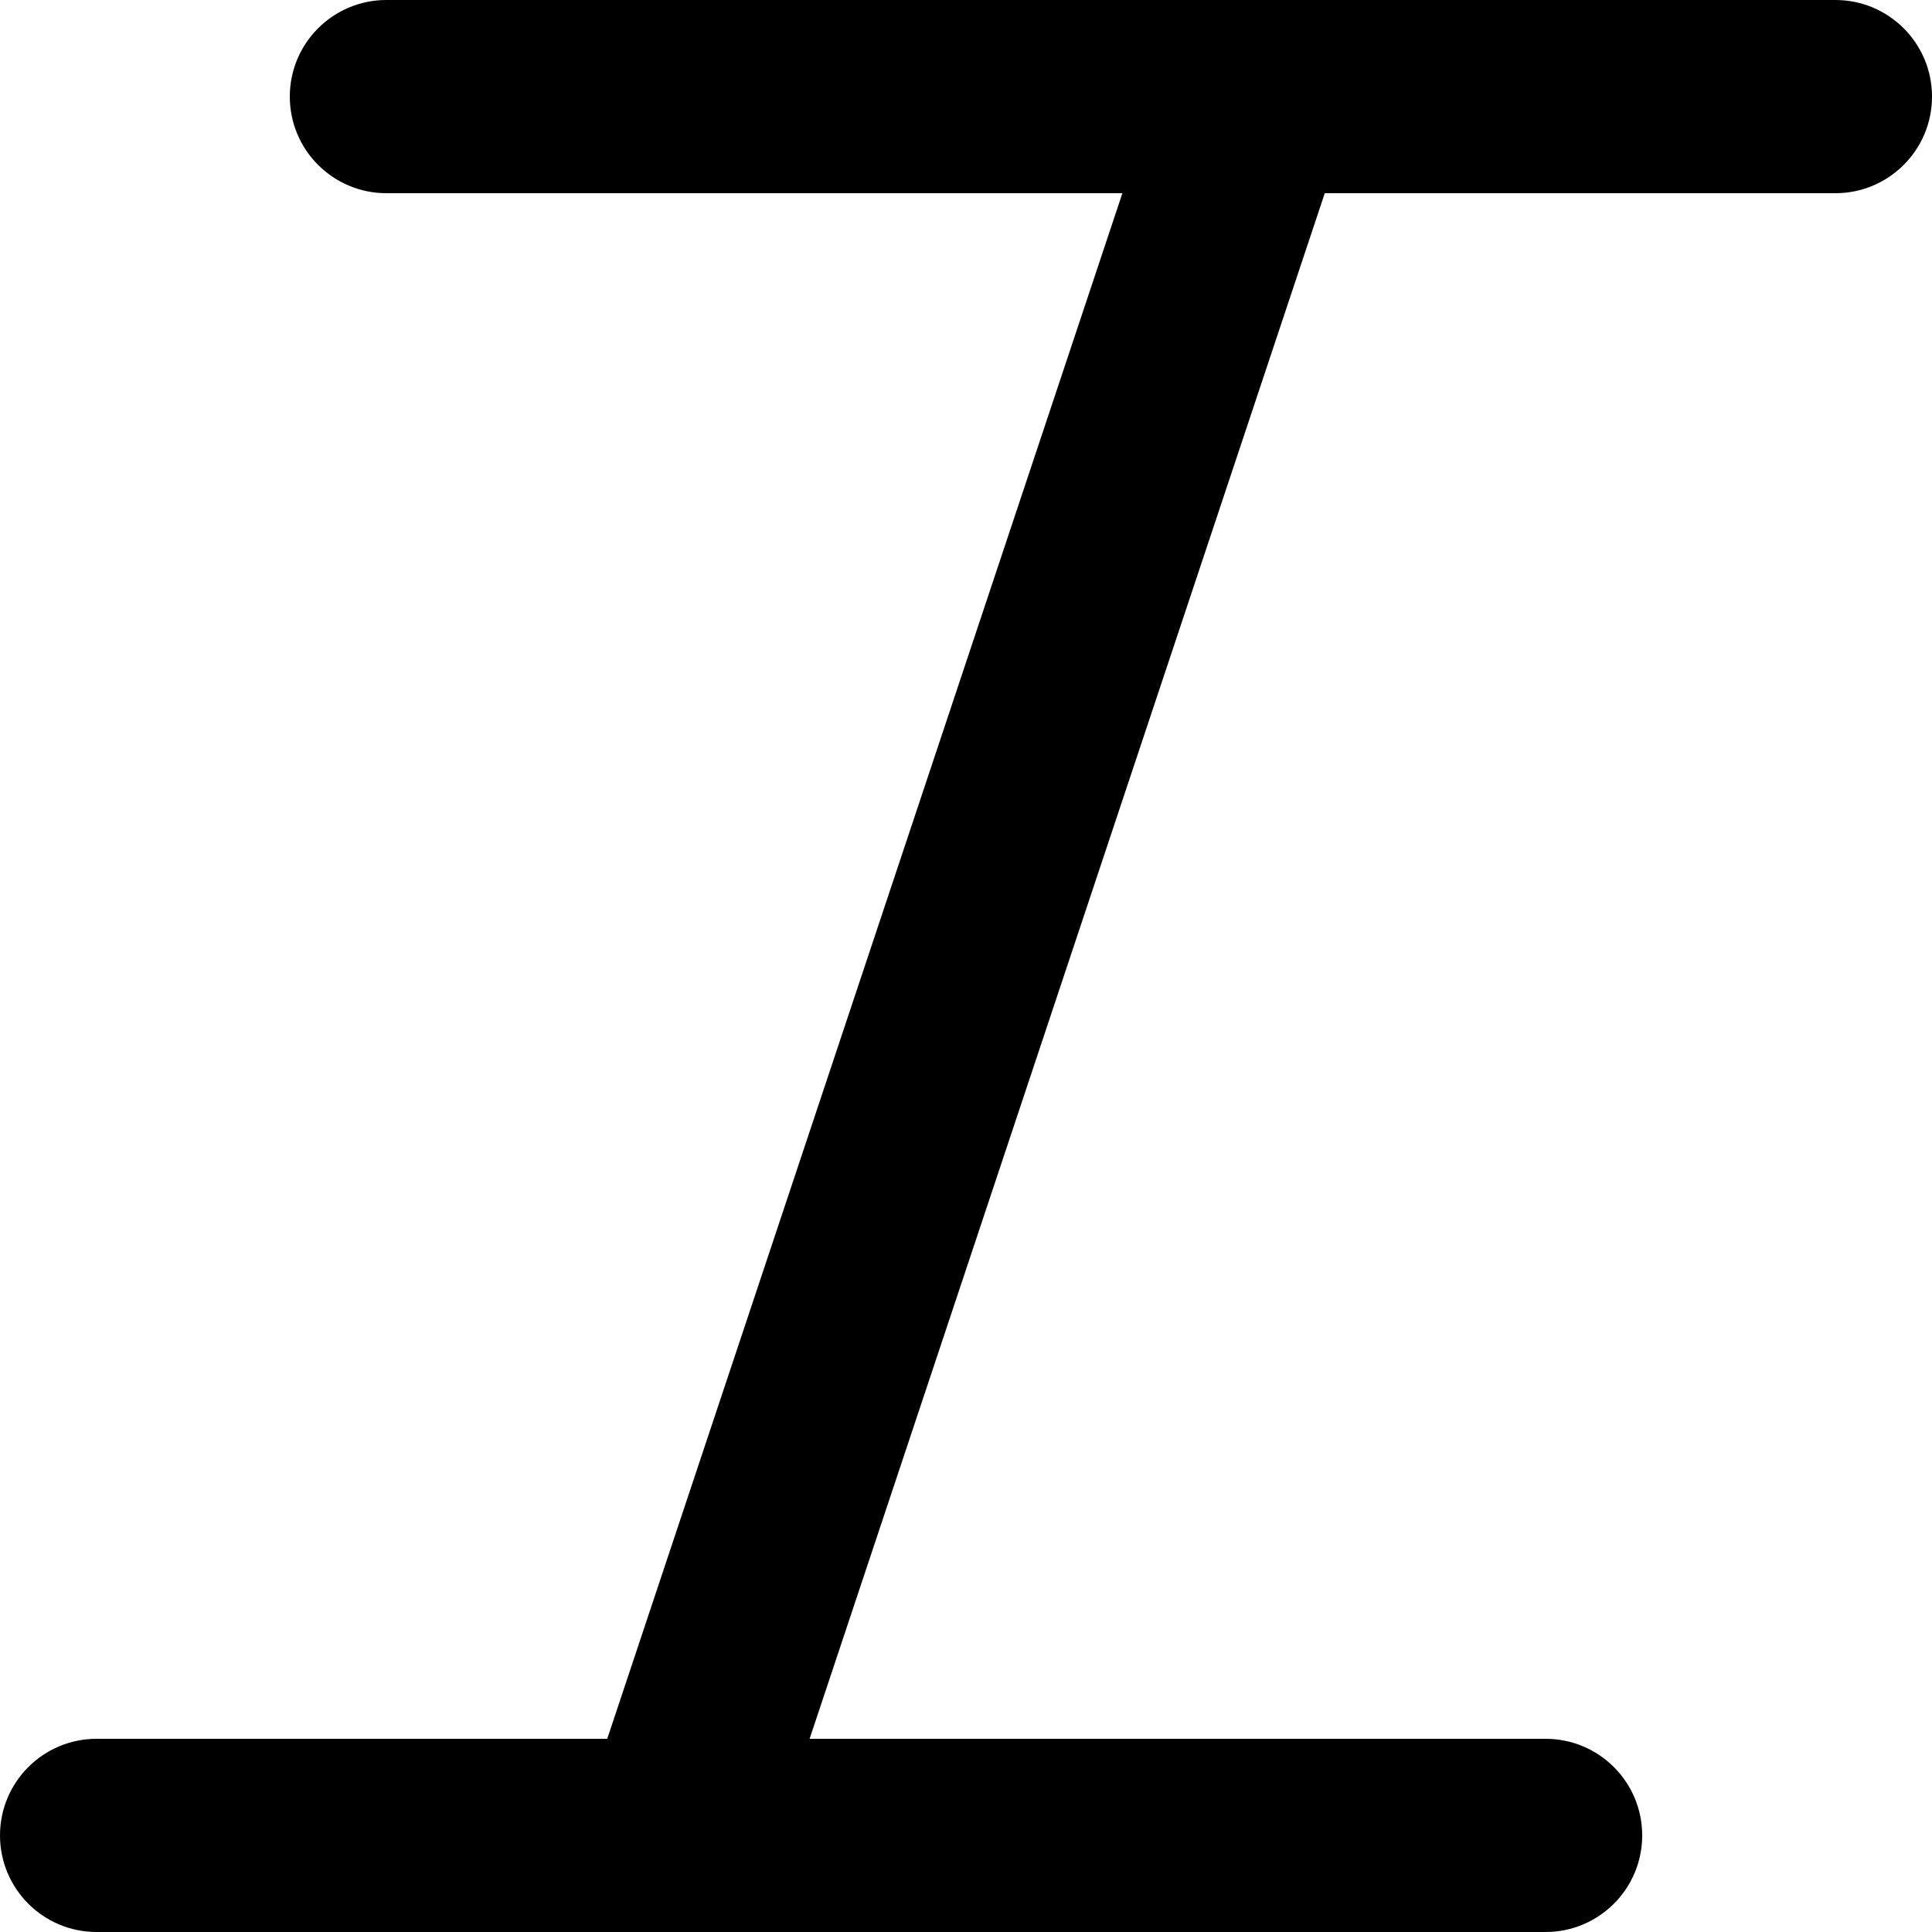
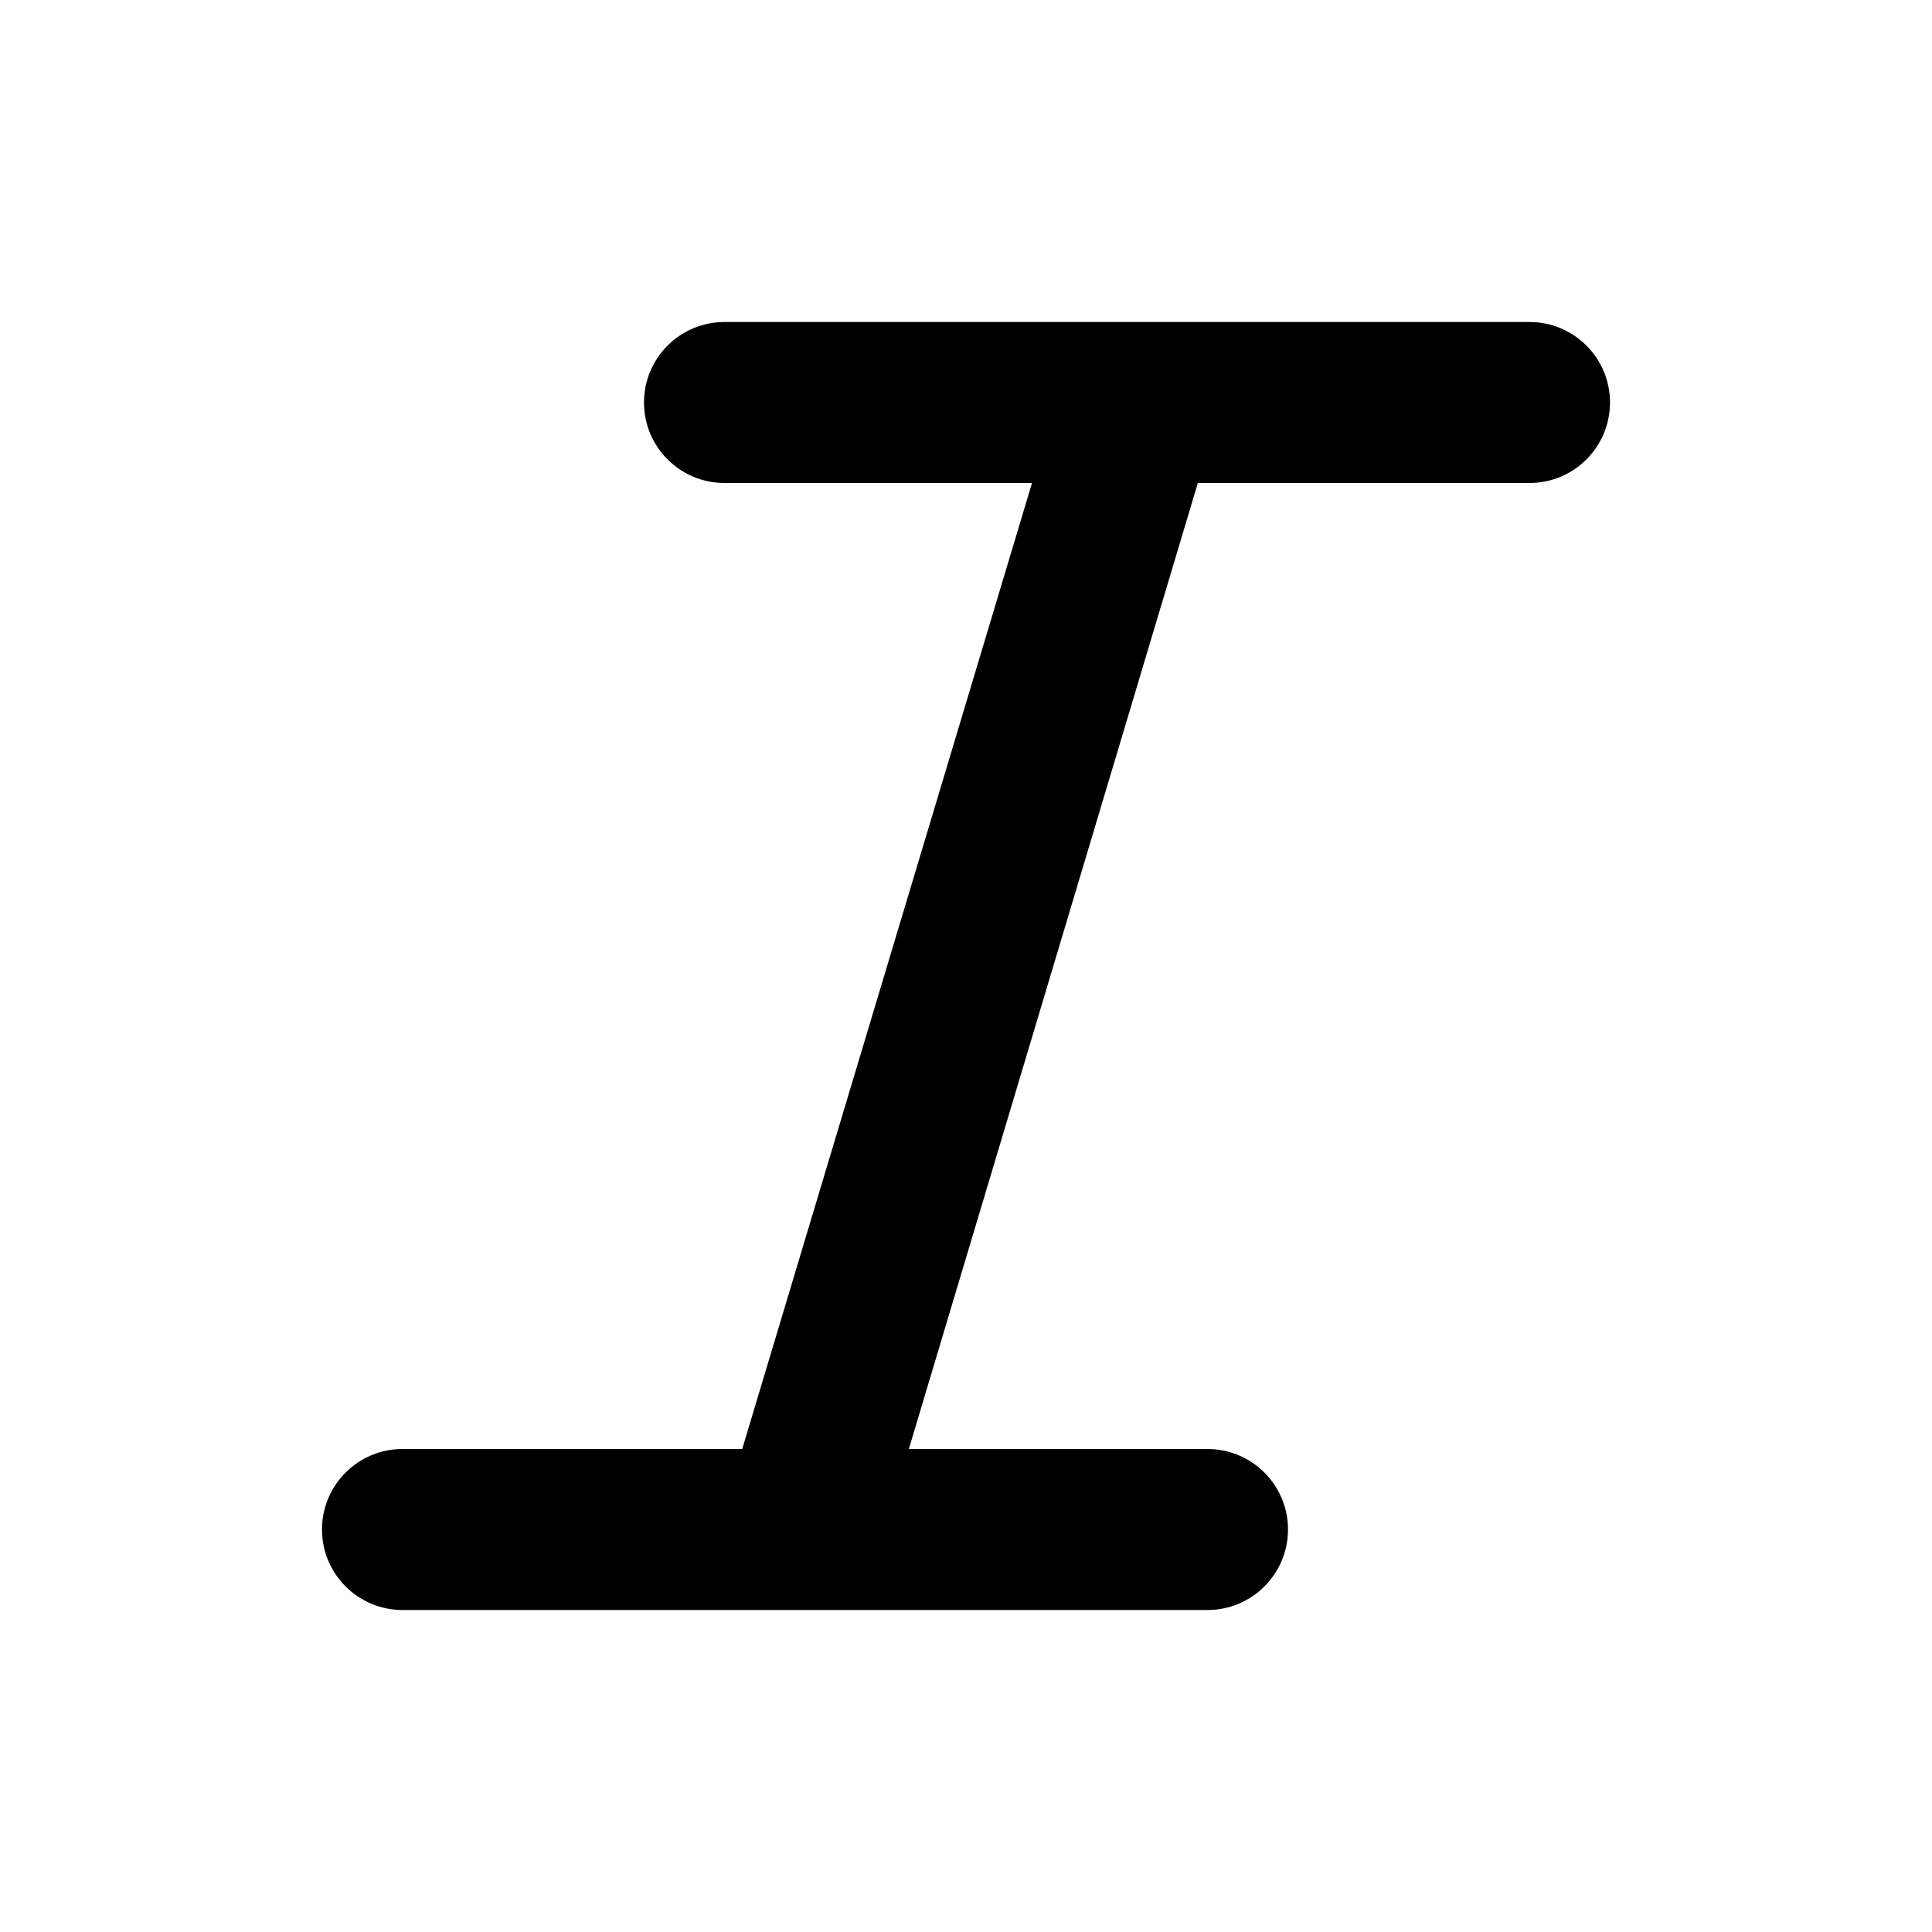
- <svg xmlns="http://www.w3.org/2000/svg" width="20" height="20" viewBox="0 0 20 20">
-   <path d="M3005,900h-15a1,1,0,0,0,0,2h7.619l-5.333,16H2987a1,1,0,0,0,0,2h15a1,1,0,0,0,0-2h-7.619l5.333-16H3005a1,1,0,0,0,0-2Z" transform="translate(-2986 -900)" />
+ <svg xmlns="http://www.w3.org/2000/svg" width="24" height="24" viewBox="0 0 24 24">
+   <path d="M109,160H99a1,1,0,0,0,0,2h3.82l-3.6,12H95a1,1,0,0,0,0,2h10a1,1,0,0,0,0-2h-3.71l3.59-12H109a1,1,0,0,0,0-2Z" transform="translate(-90 -156)" />
</svg>
